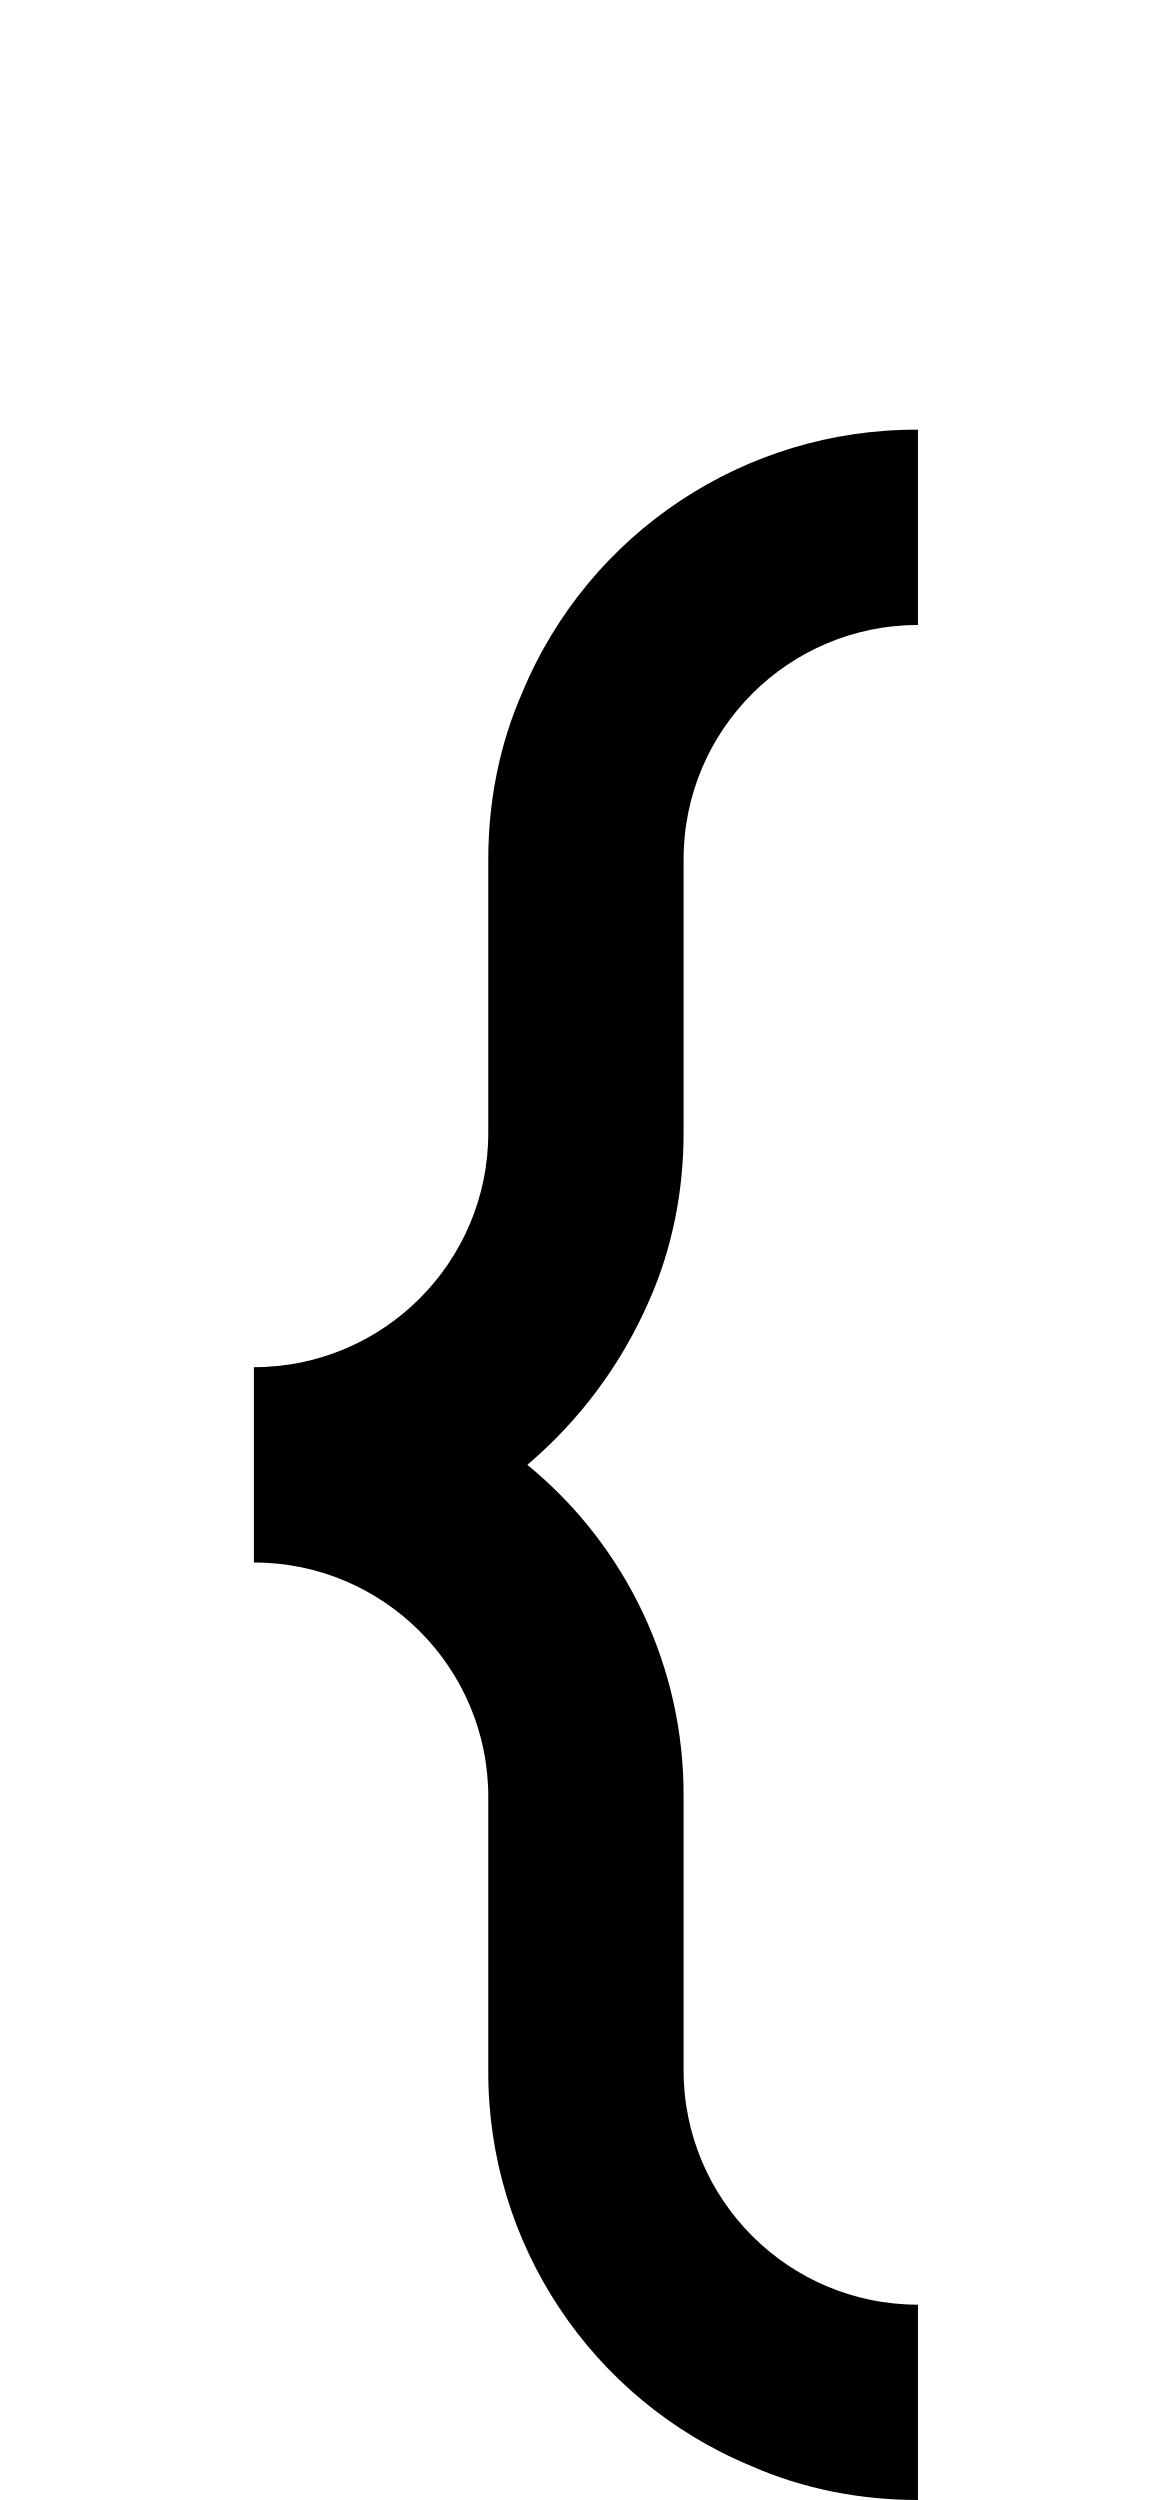
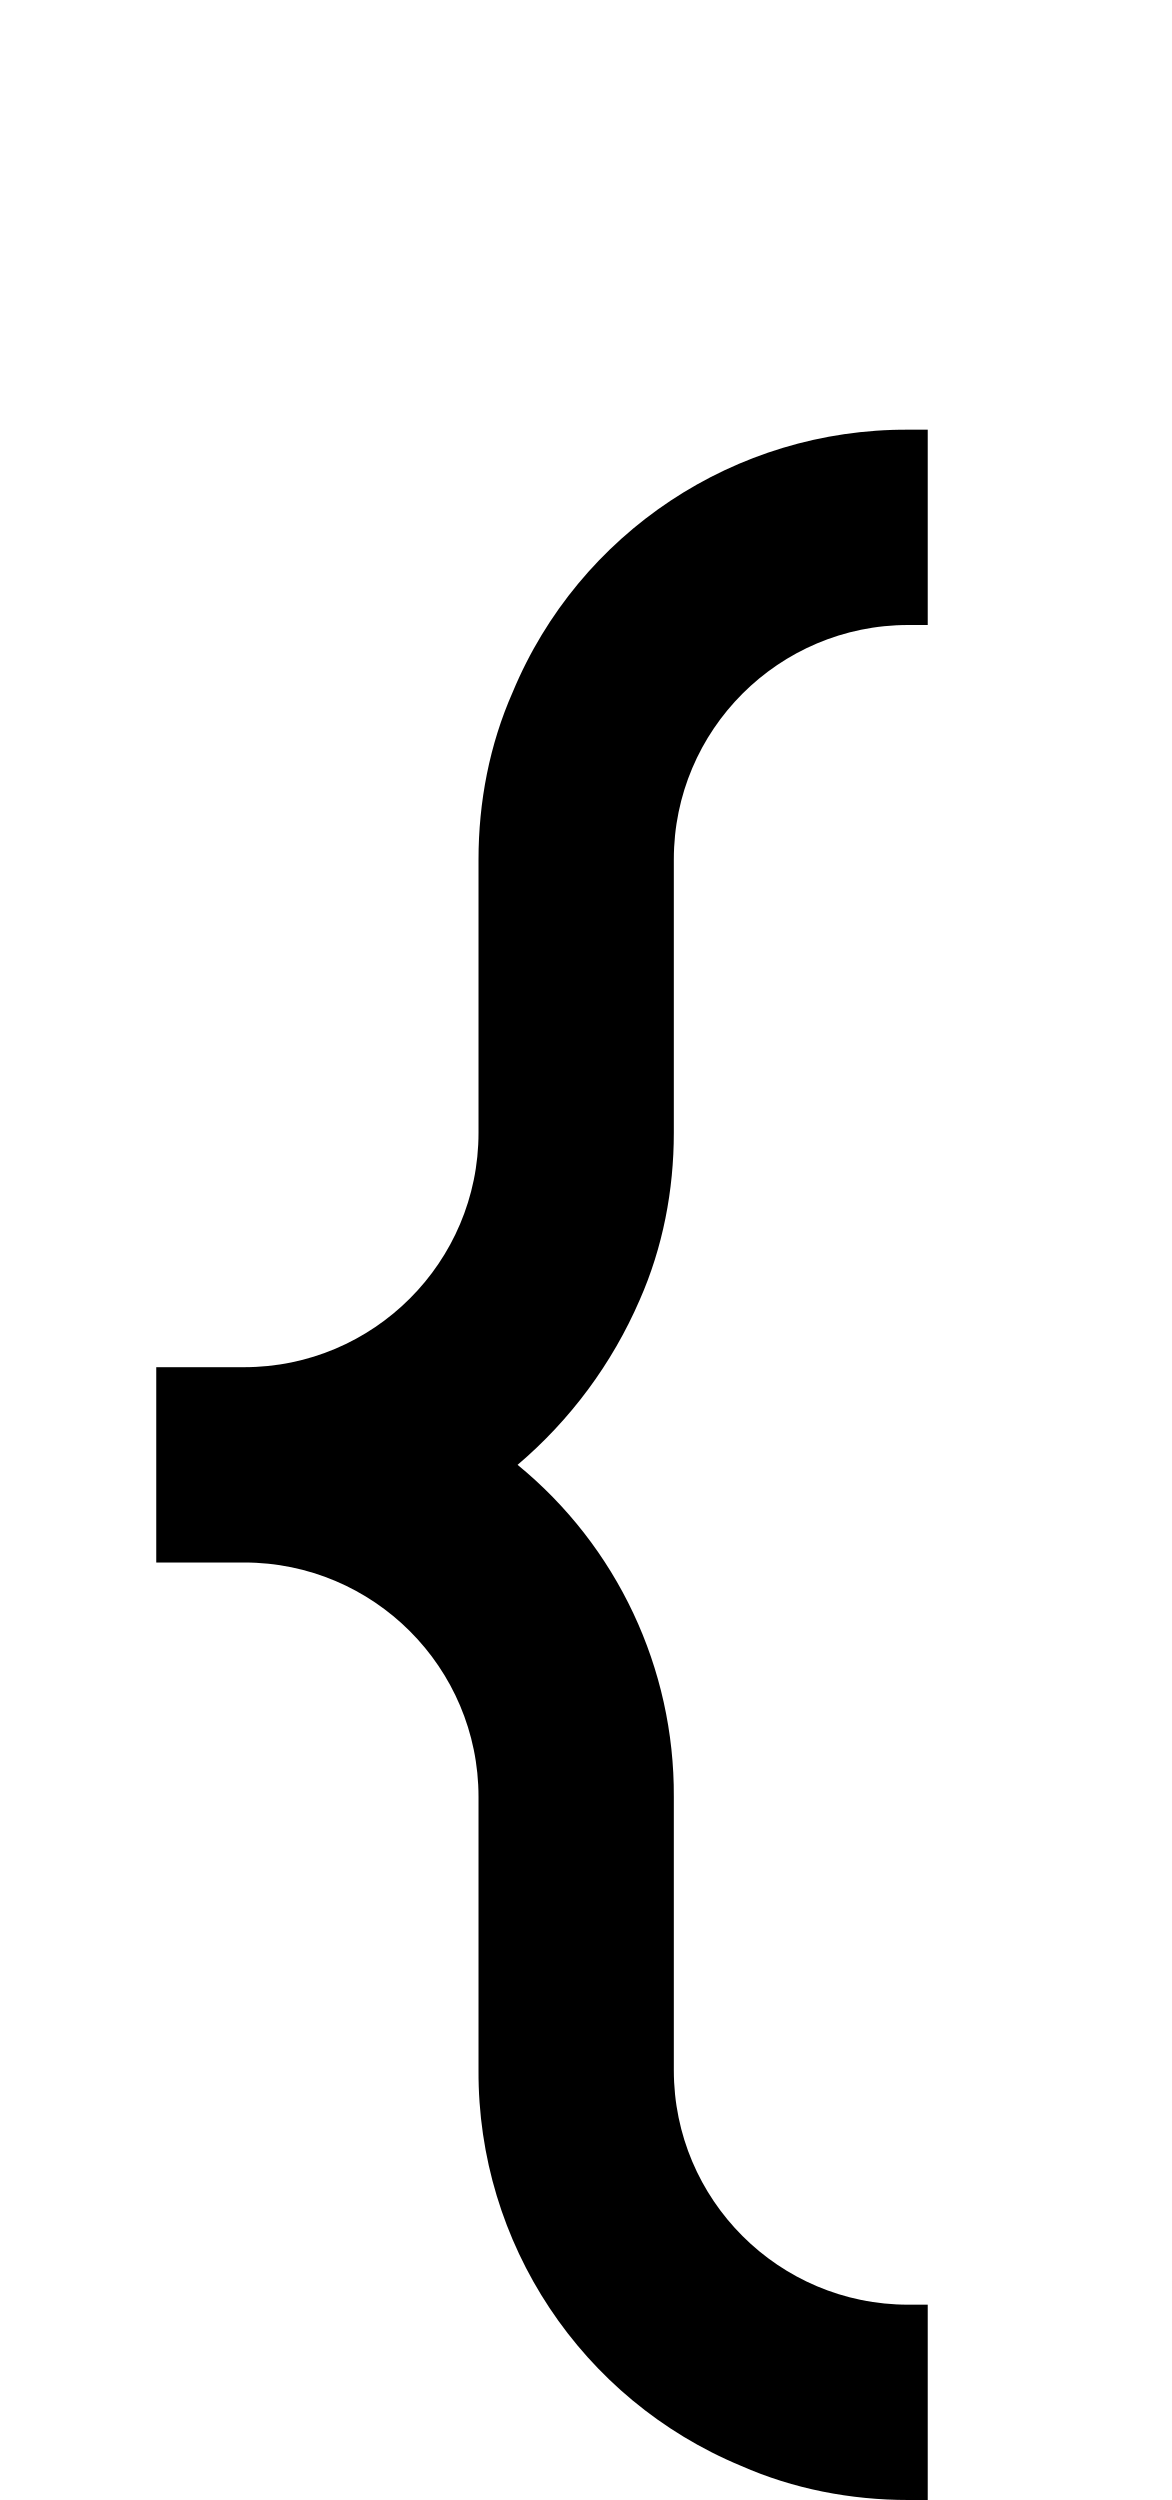
<svg xmlns="http://www.w3.org/2000/svg" viewBox="0 0 960 2048">
-   <path d="M532 1065c19-43 28-90 28-137V704c0-106 86-192 192-192V352a349 349 0 0 0-324 215c-19 43-28 90-28 137v224c0 106-86 192-192 192v160c106 0 192 86 192 192v224a349 349 0 0 0 215 324c43 19 90 28 137 28v-160c-106 0-192-86-192-192v-224a349 349 0 0 0-128-272 370 370 0 0 0 100-135Z" />
+   <path d="M524 1065c19-43 28-90 28-137V704c0-106 86-192 192-192h16V352h-16a349 349 0 0 0-324 215c-19 43-28 90-28 137v224c0 106-86 192-192 192h-72v160h72c106 0 192 86 192 192v224a349 349 0 0 0 215 324c43 19 90 28 137 28h16v-160h-16c-106 0-192-86-192-192v-224a349 349 0 0 0-128-272 370 370 0 0 0 100-135Z" />
</svg>
